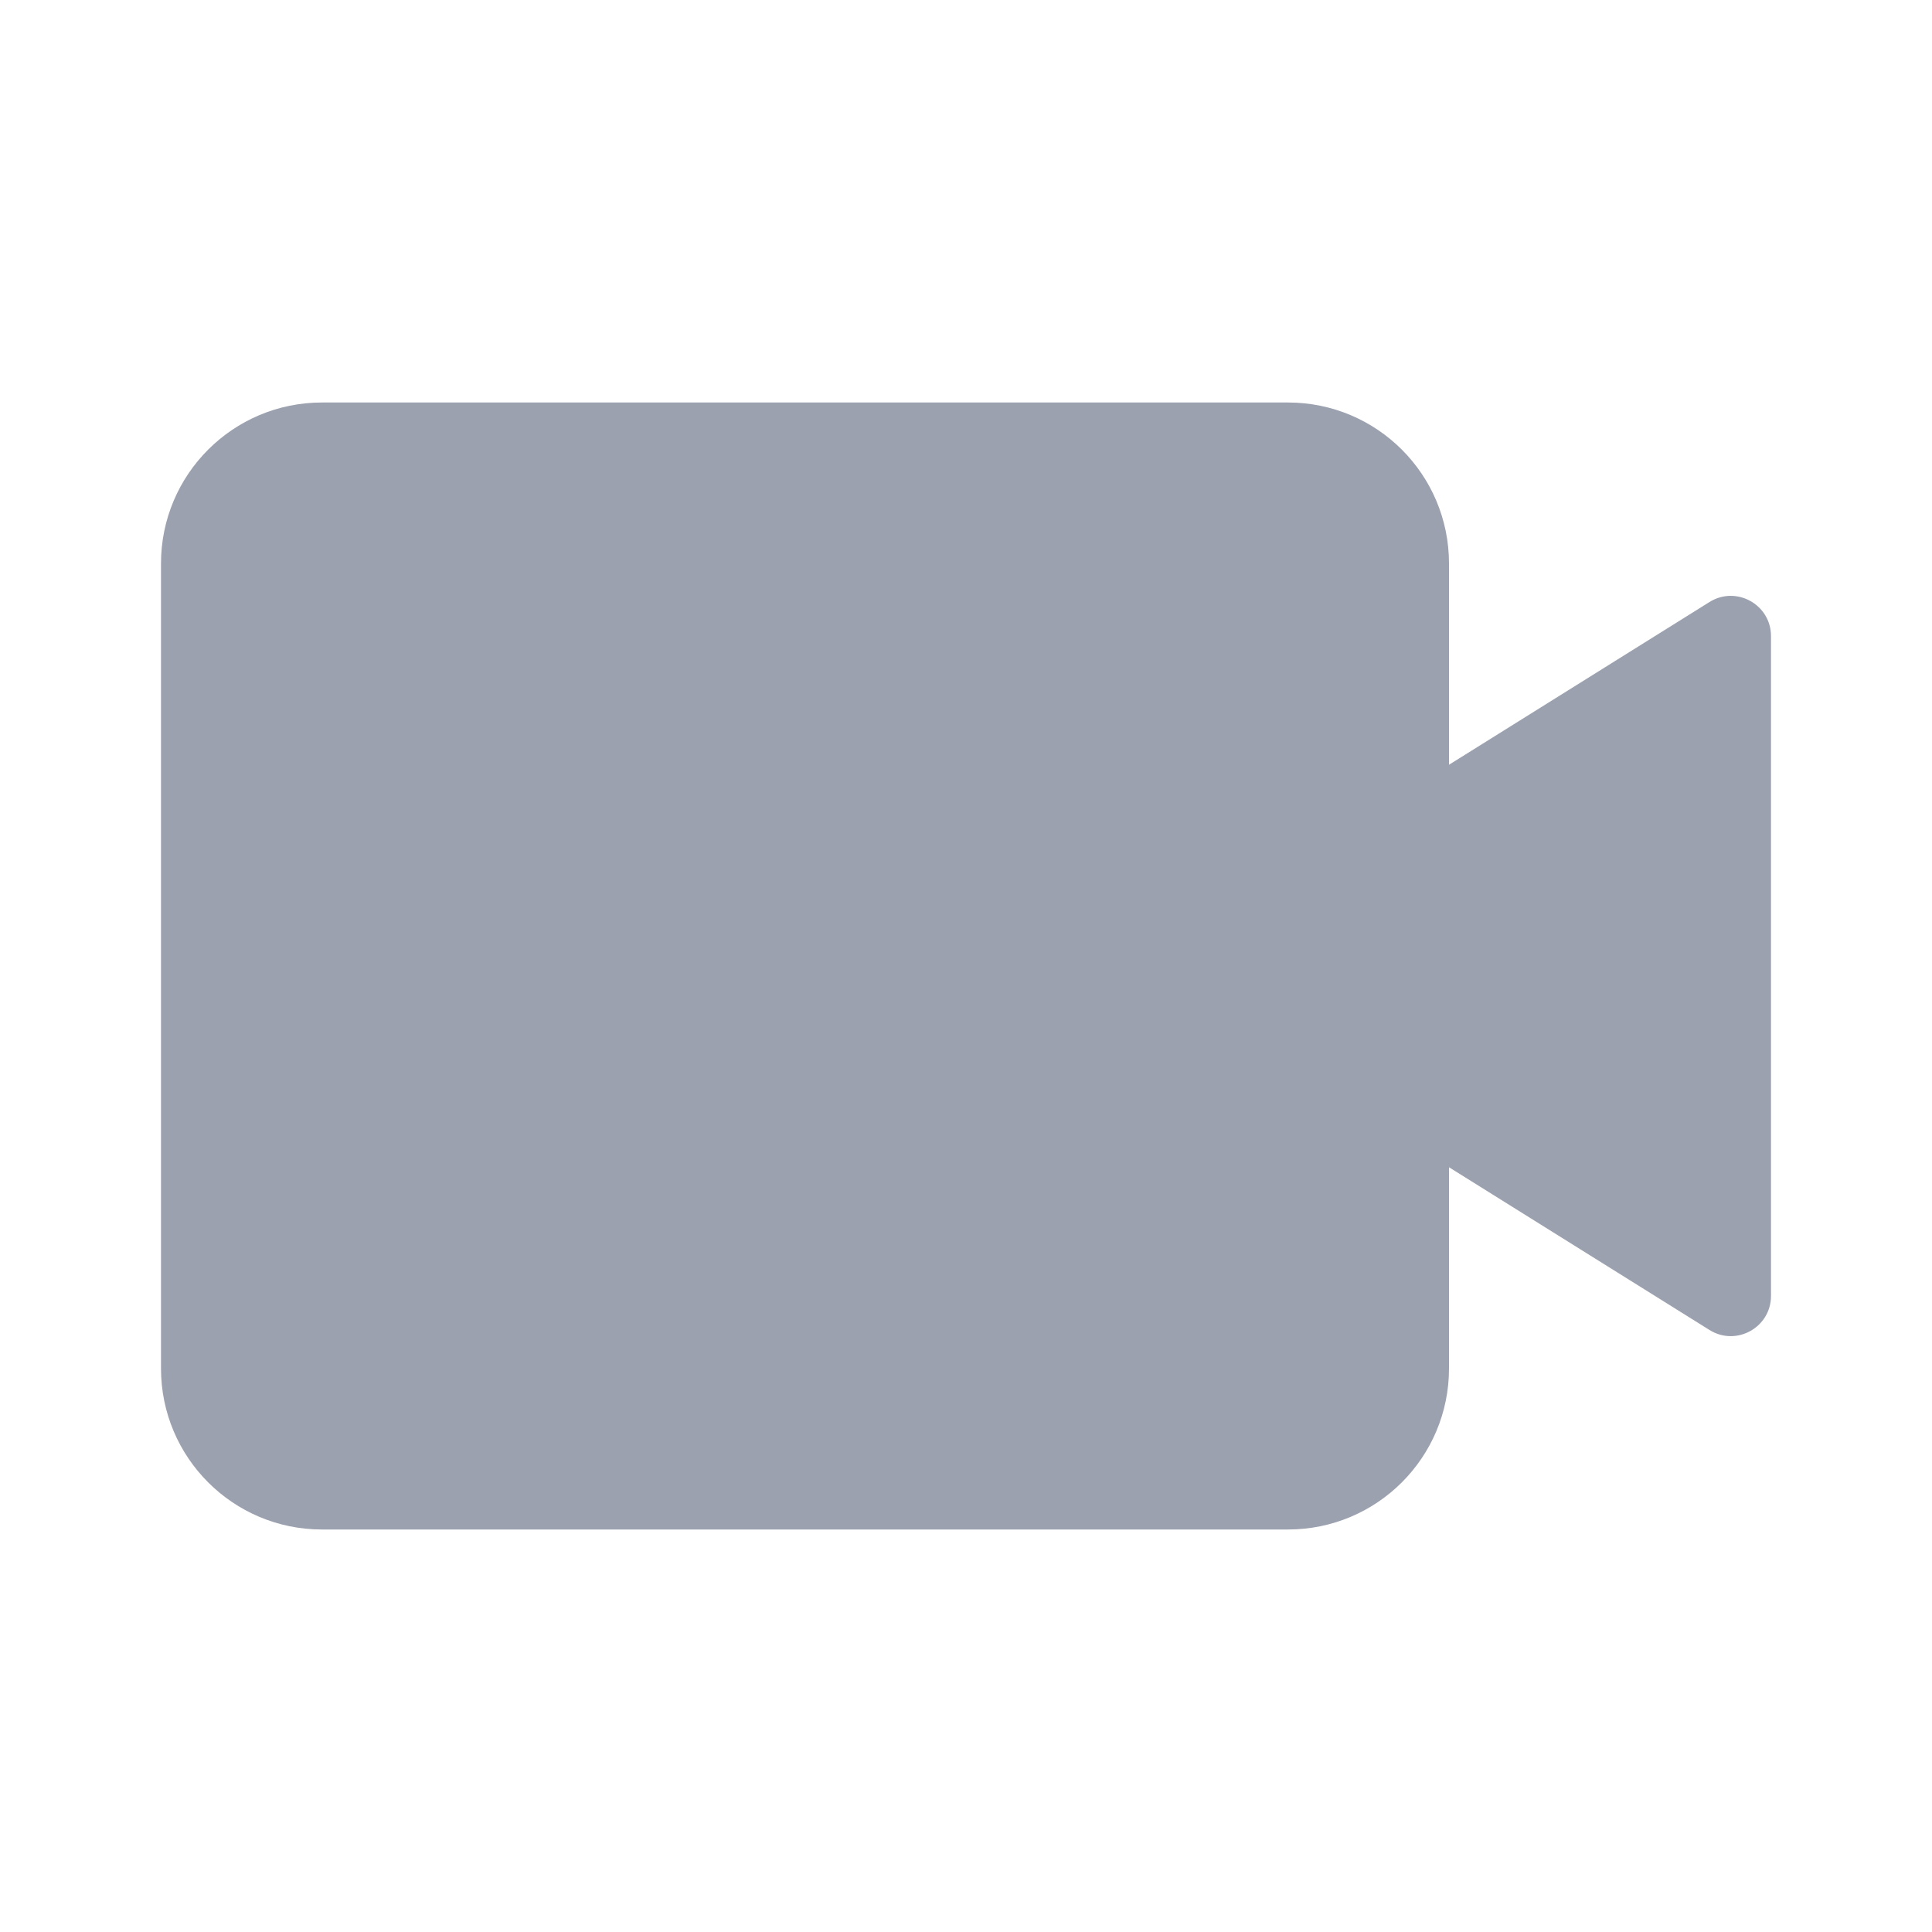
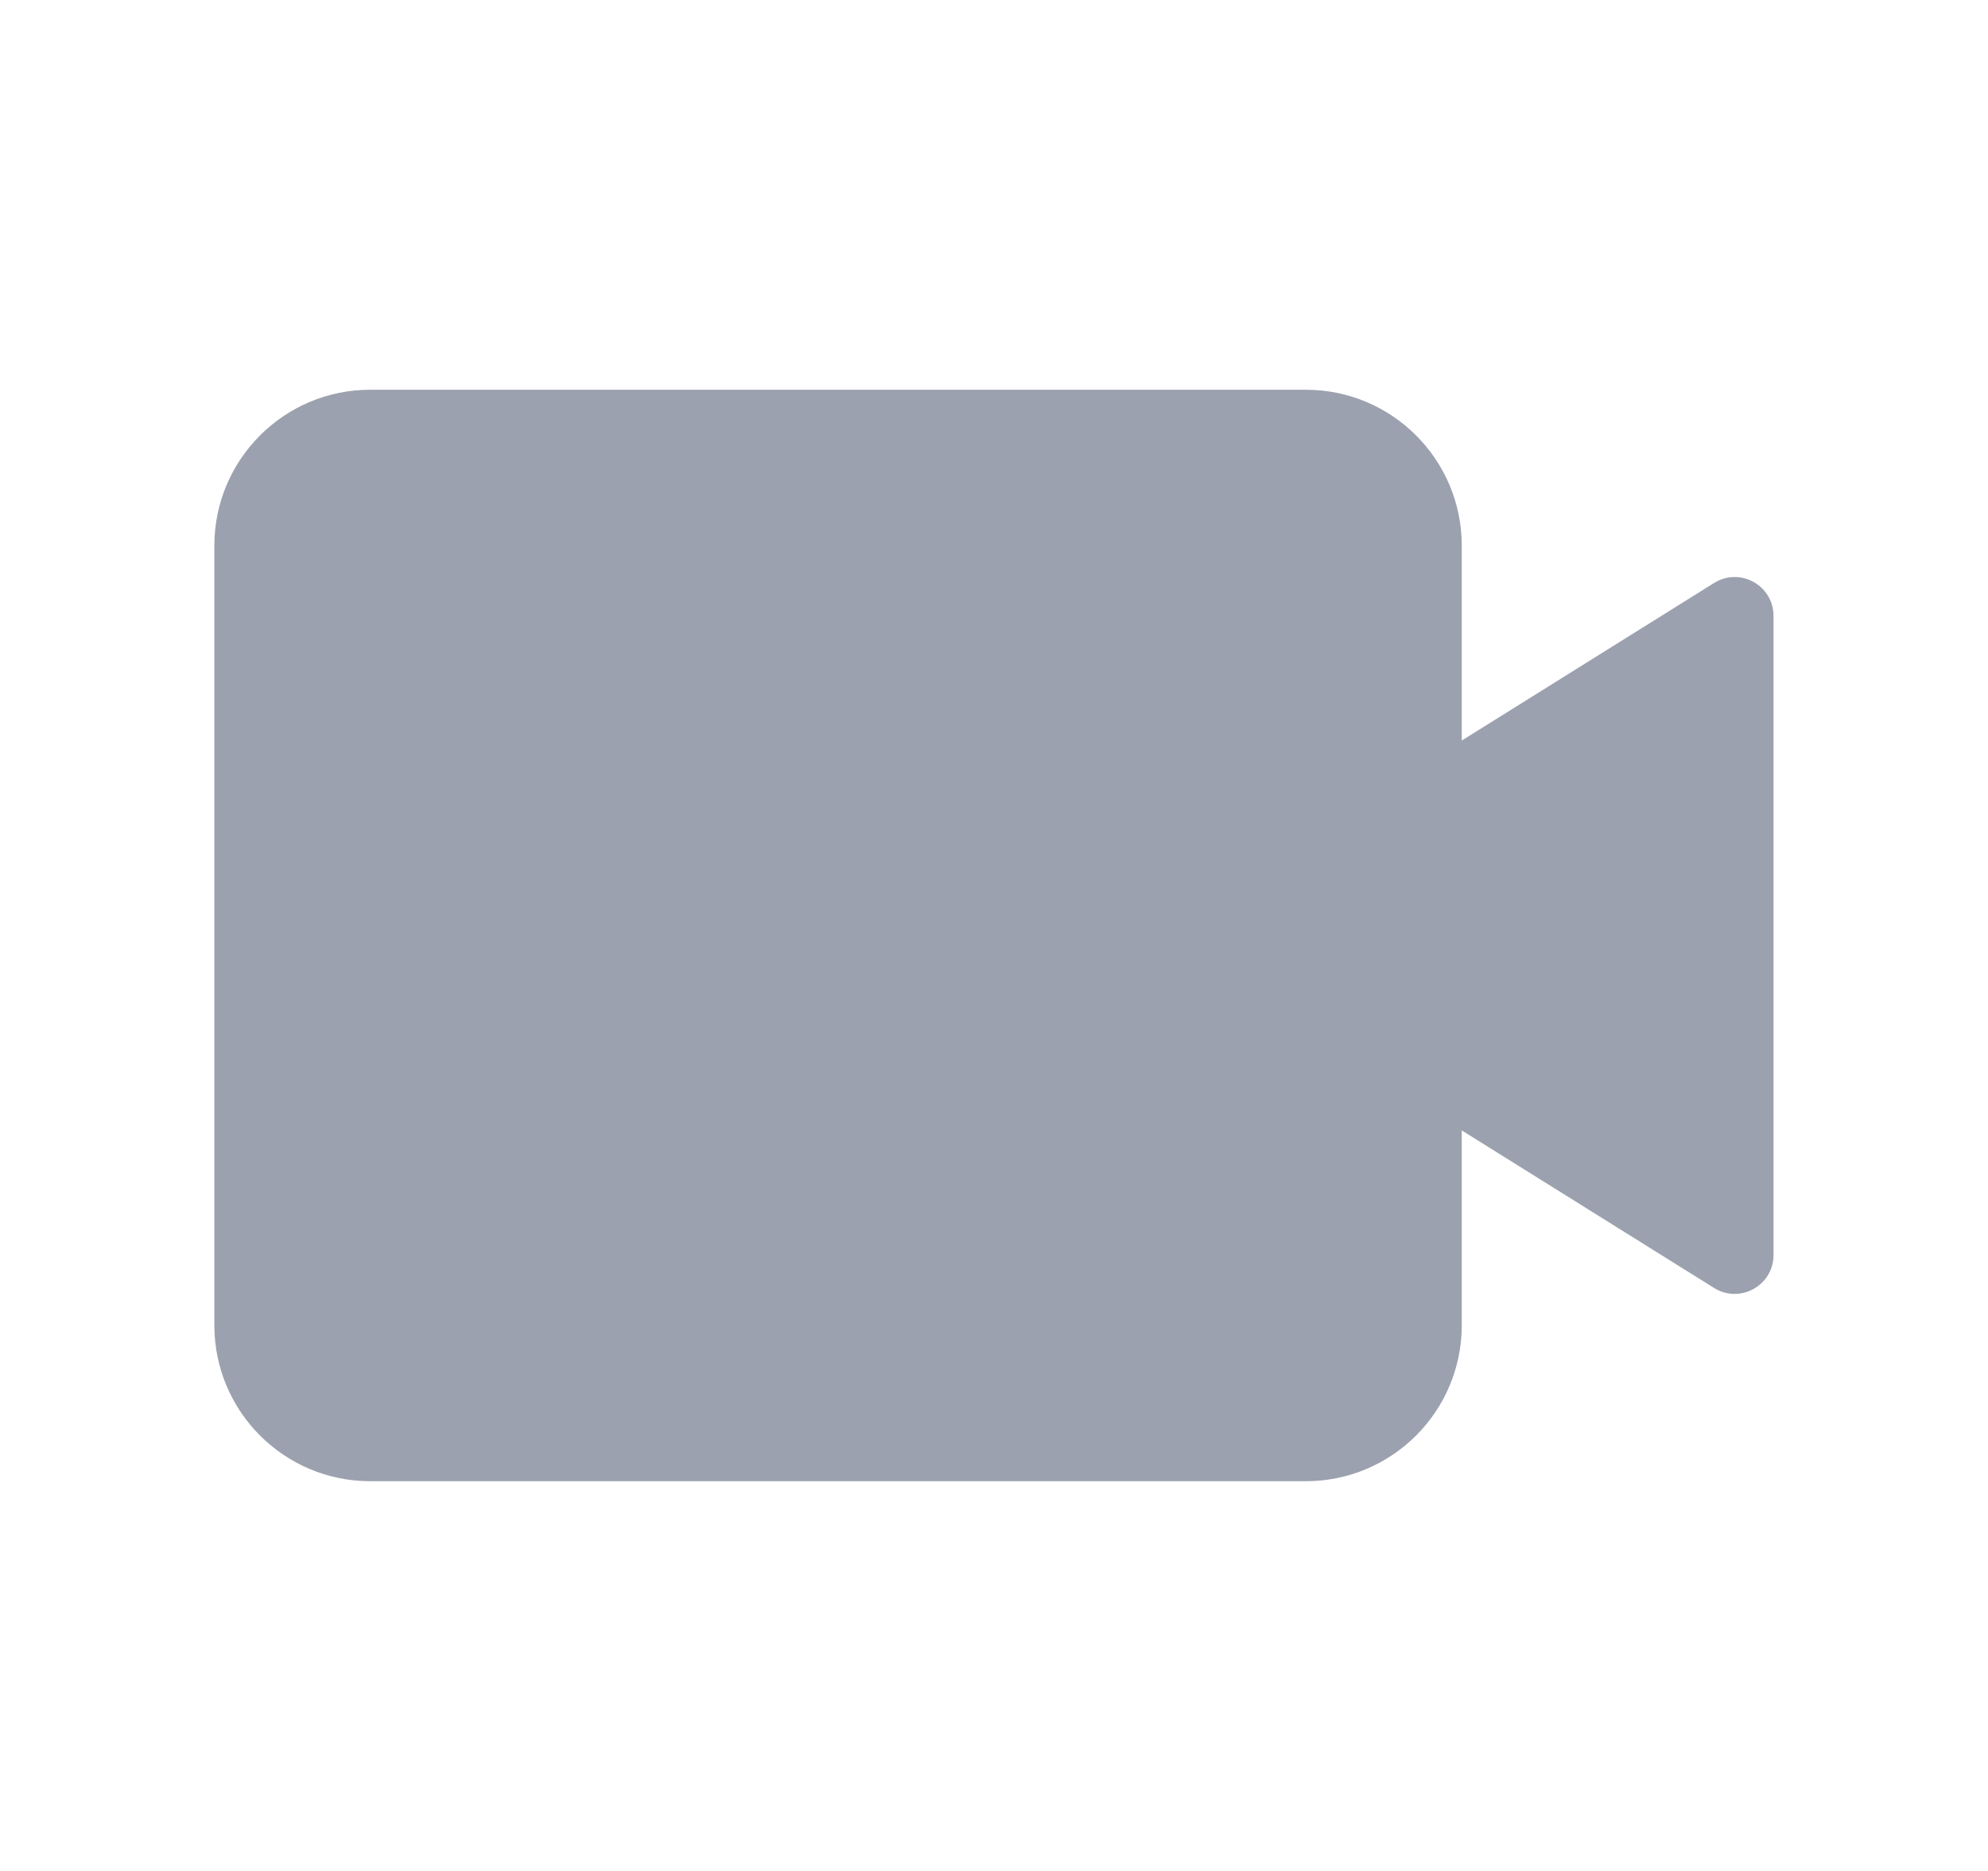
- <svg xmlns="http://www.w3.org/2000/svg" width="24" height="24" viewBox="0 0 24 24" fill="none">
-   <path fill-rule="evenodd" clip-rule="evenodd" d="M16 5C17.105 5 18 5.895 18 7V9.5L21.235 7.479C21.568 7.27 22 7.51 22 7.902V16.098C22 16.49 21.568 16.73 21.235 16.521L18 14.5V17C18 18.105 17.105 19 16 19H4C2.895 19 2 18.105 2 17V7C2 5.895 2.895 5 4 5H16Z" fill="#9CA1AF" />
+ <svg xmlns="http://www.w3.org/2000/svg" width="17" height="16" viewBox="0 0 17 16" fill="none">
+   <path fill-rule="evenodd" clip-rule="evenodd" d="M11.166 3.333C11.903 3.333 12.5 3.93 12.5 4.667V6.333L14.657 4.986C14.879 4.847 15.166 5.006 15.166 5.268V10.732C15.166 10.993 14.879 11.153 14.657 11.014L12.5 9.667V11.333C12.5 12.07 11.903 12.667 11.166 12.667H3.166C2.43 12.667 1.833 12.07 1.833 11.333V4.667C1.833 3.93 2.43 3.333 3.166 3.333H11.166Z" fill="#9CA1AF" />
</svg>
